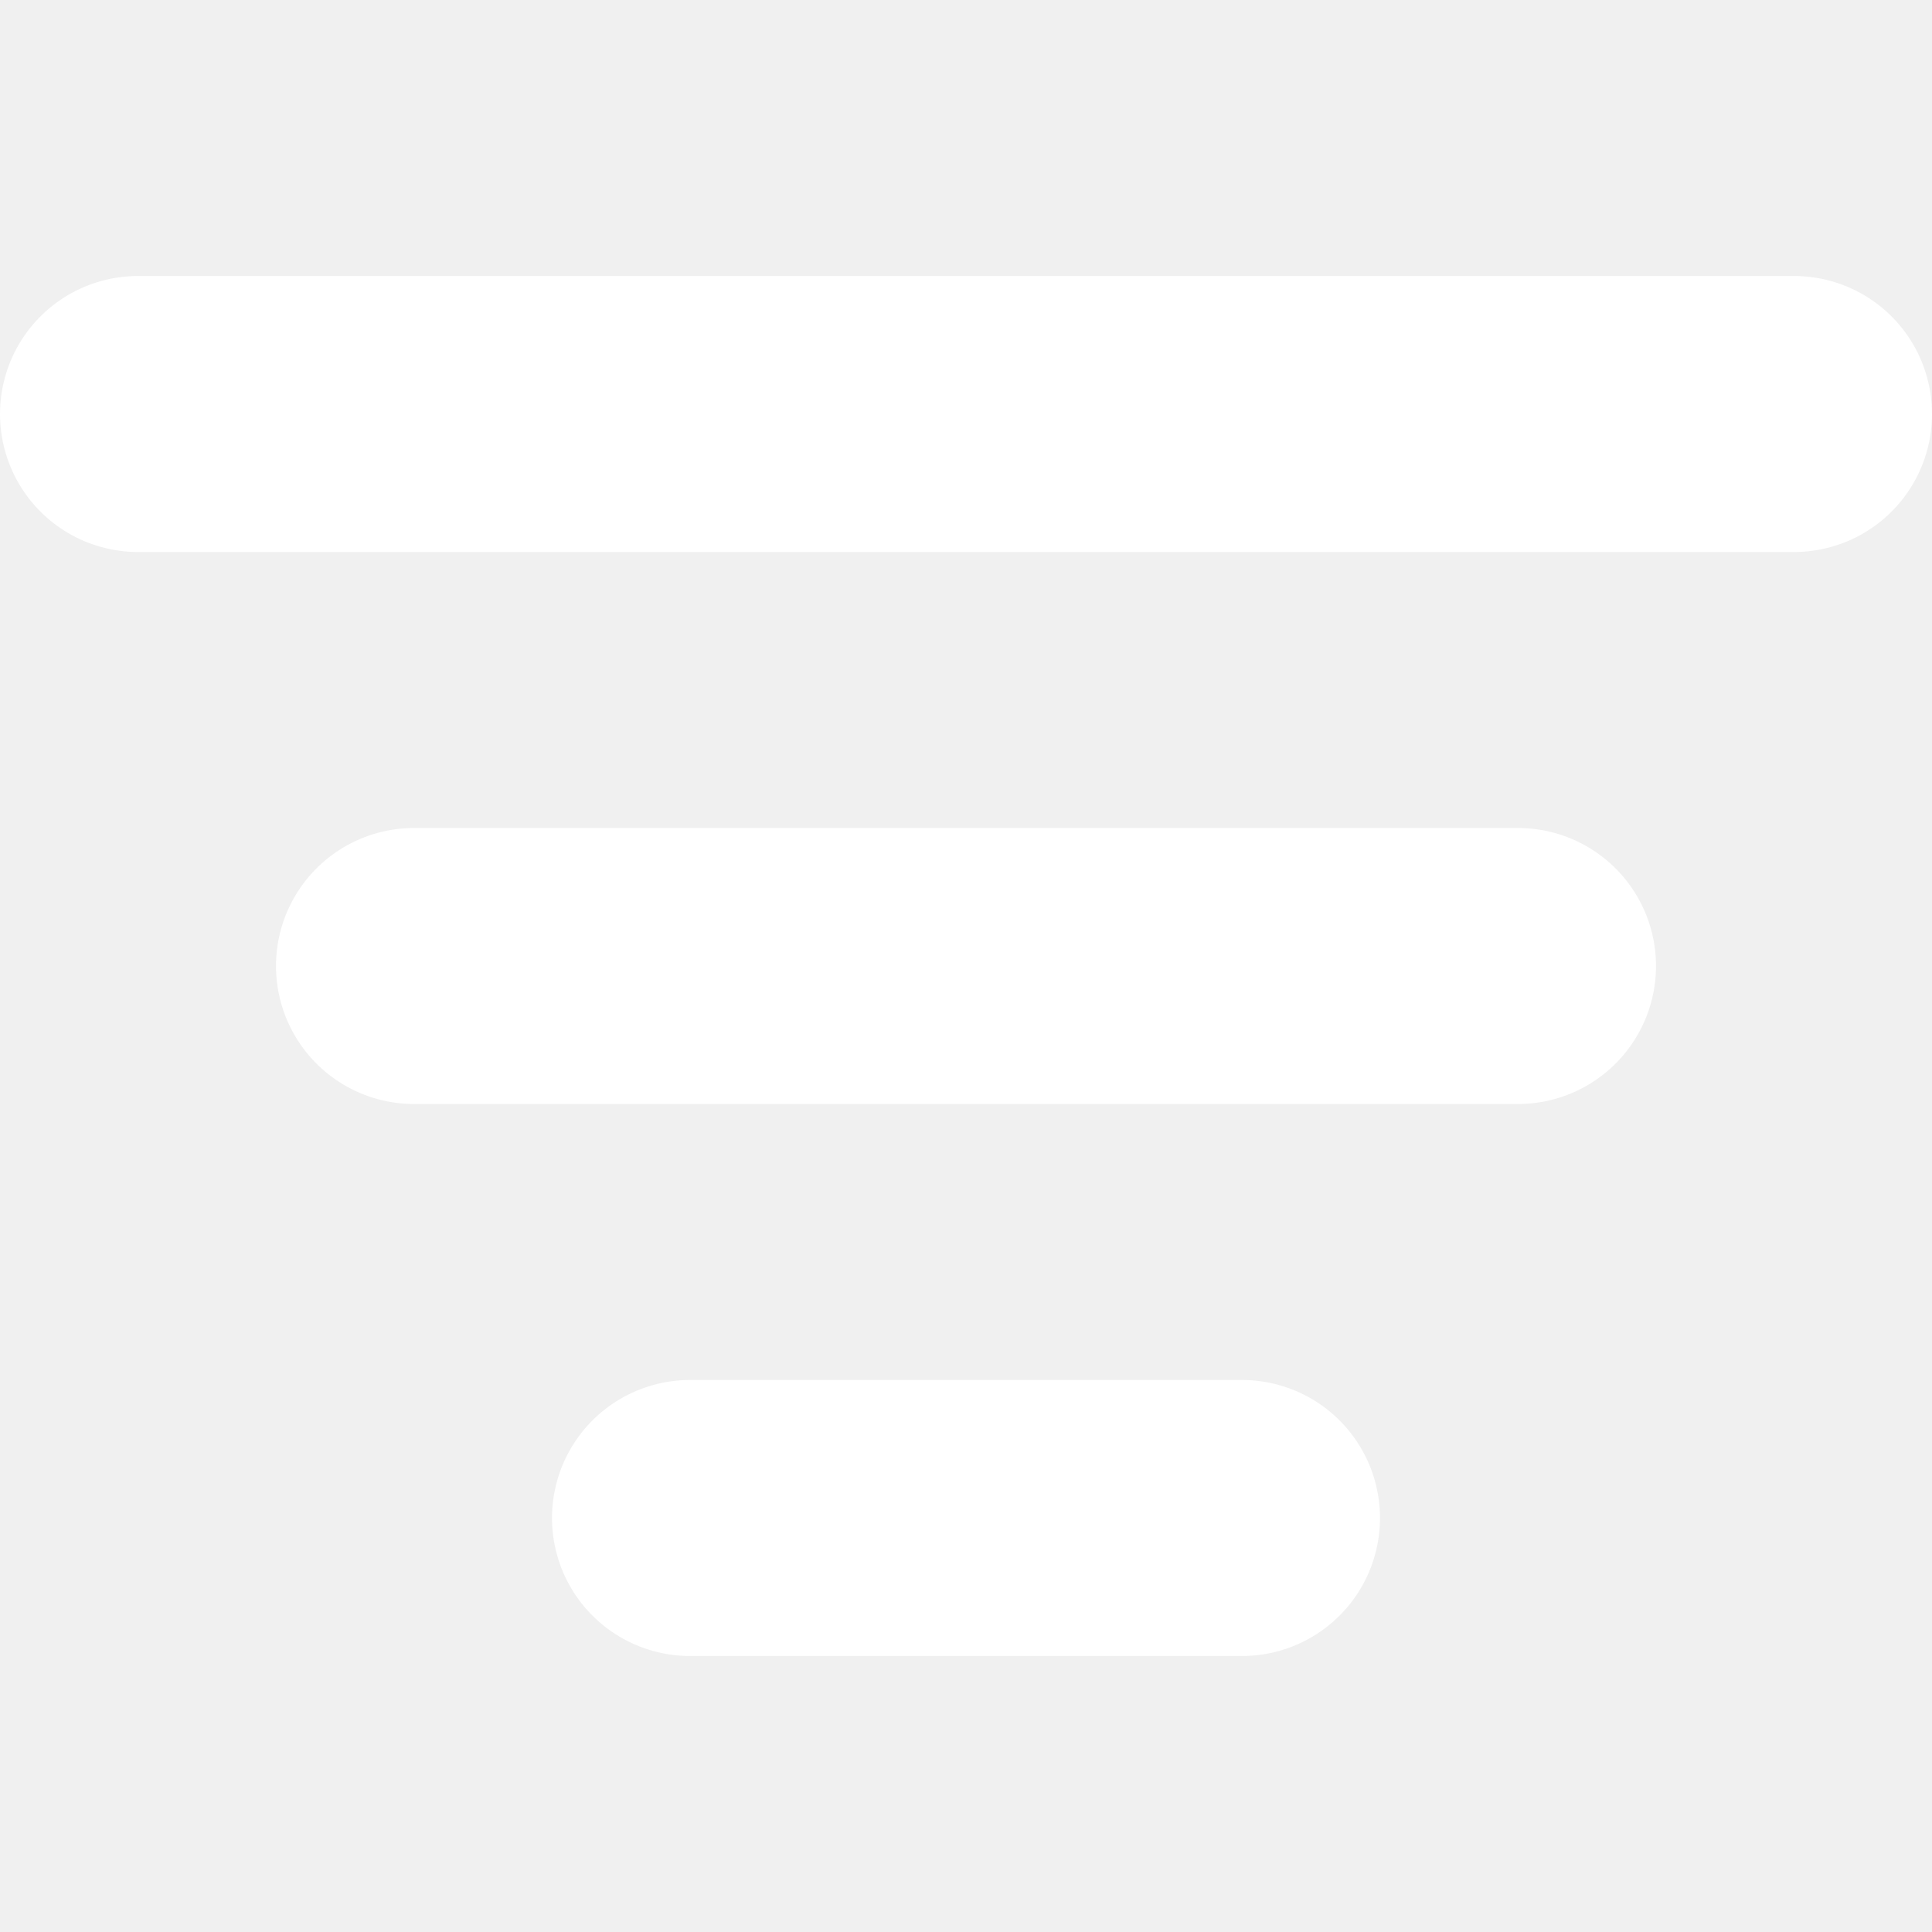
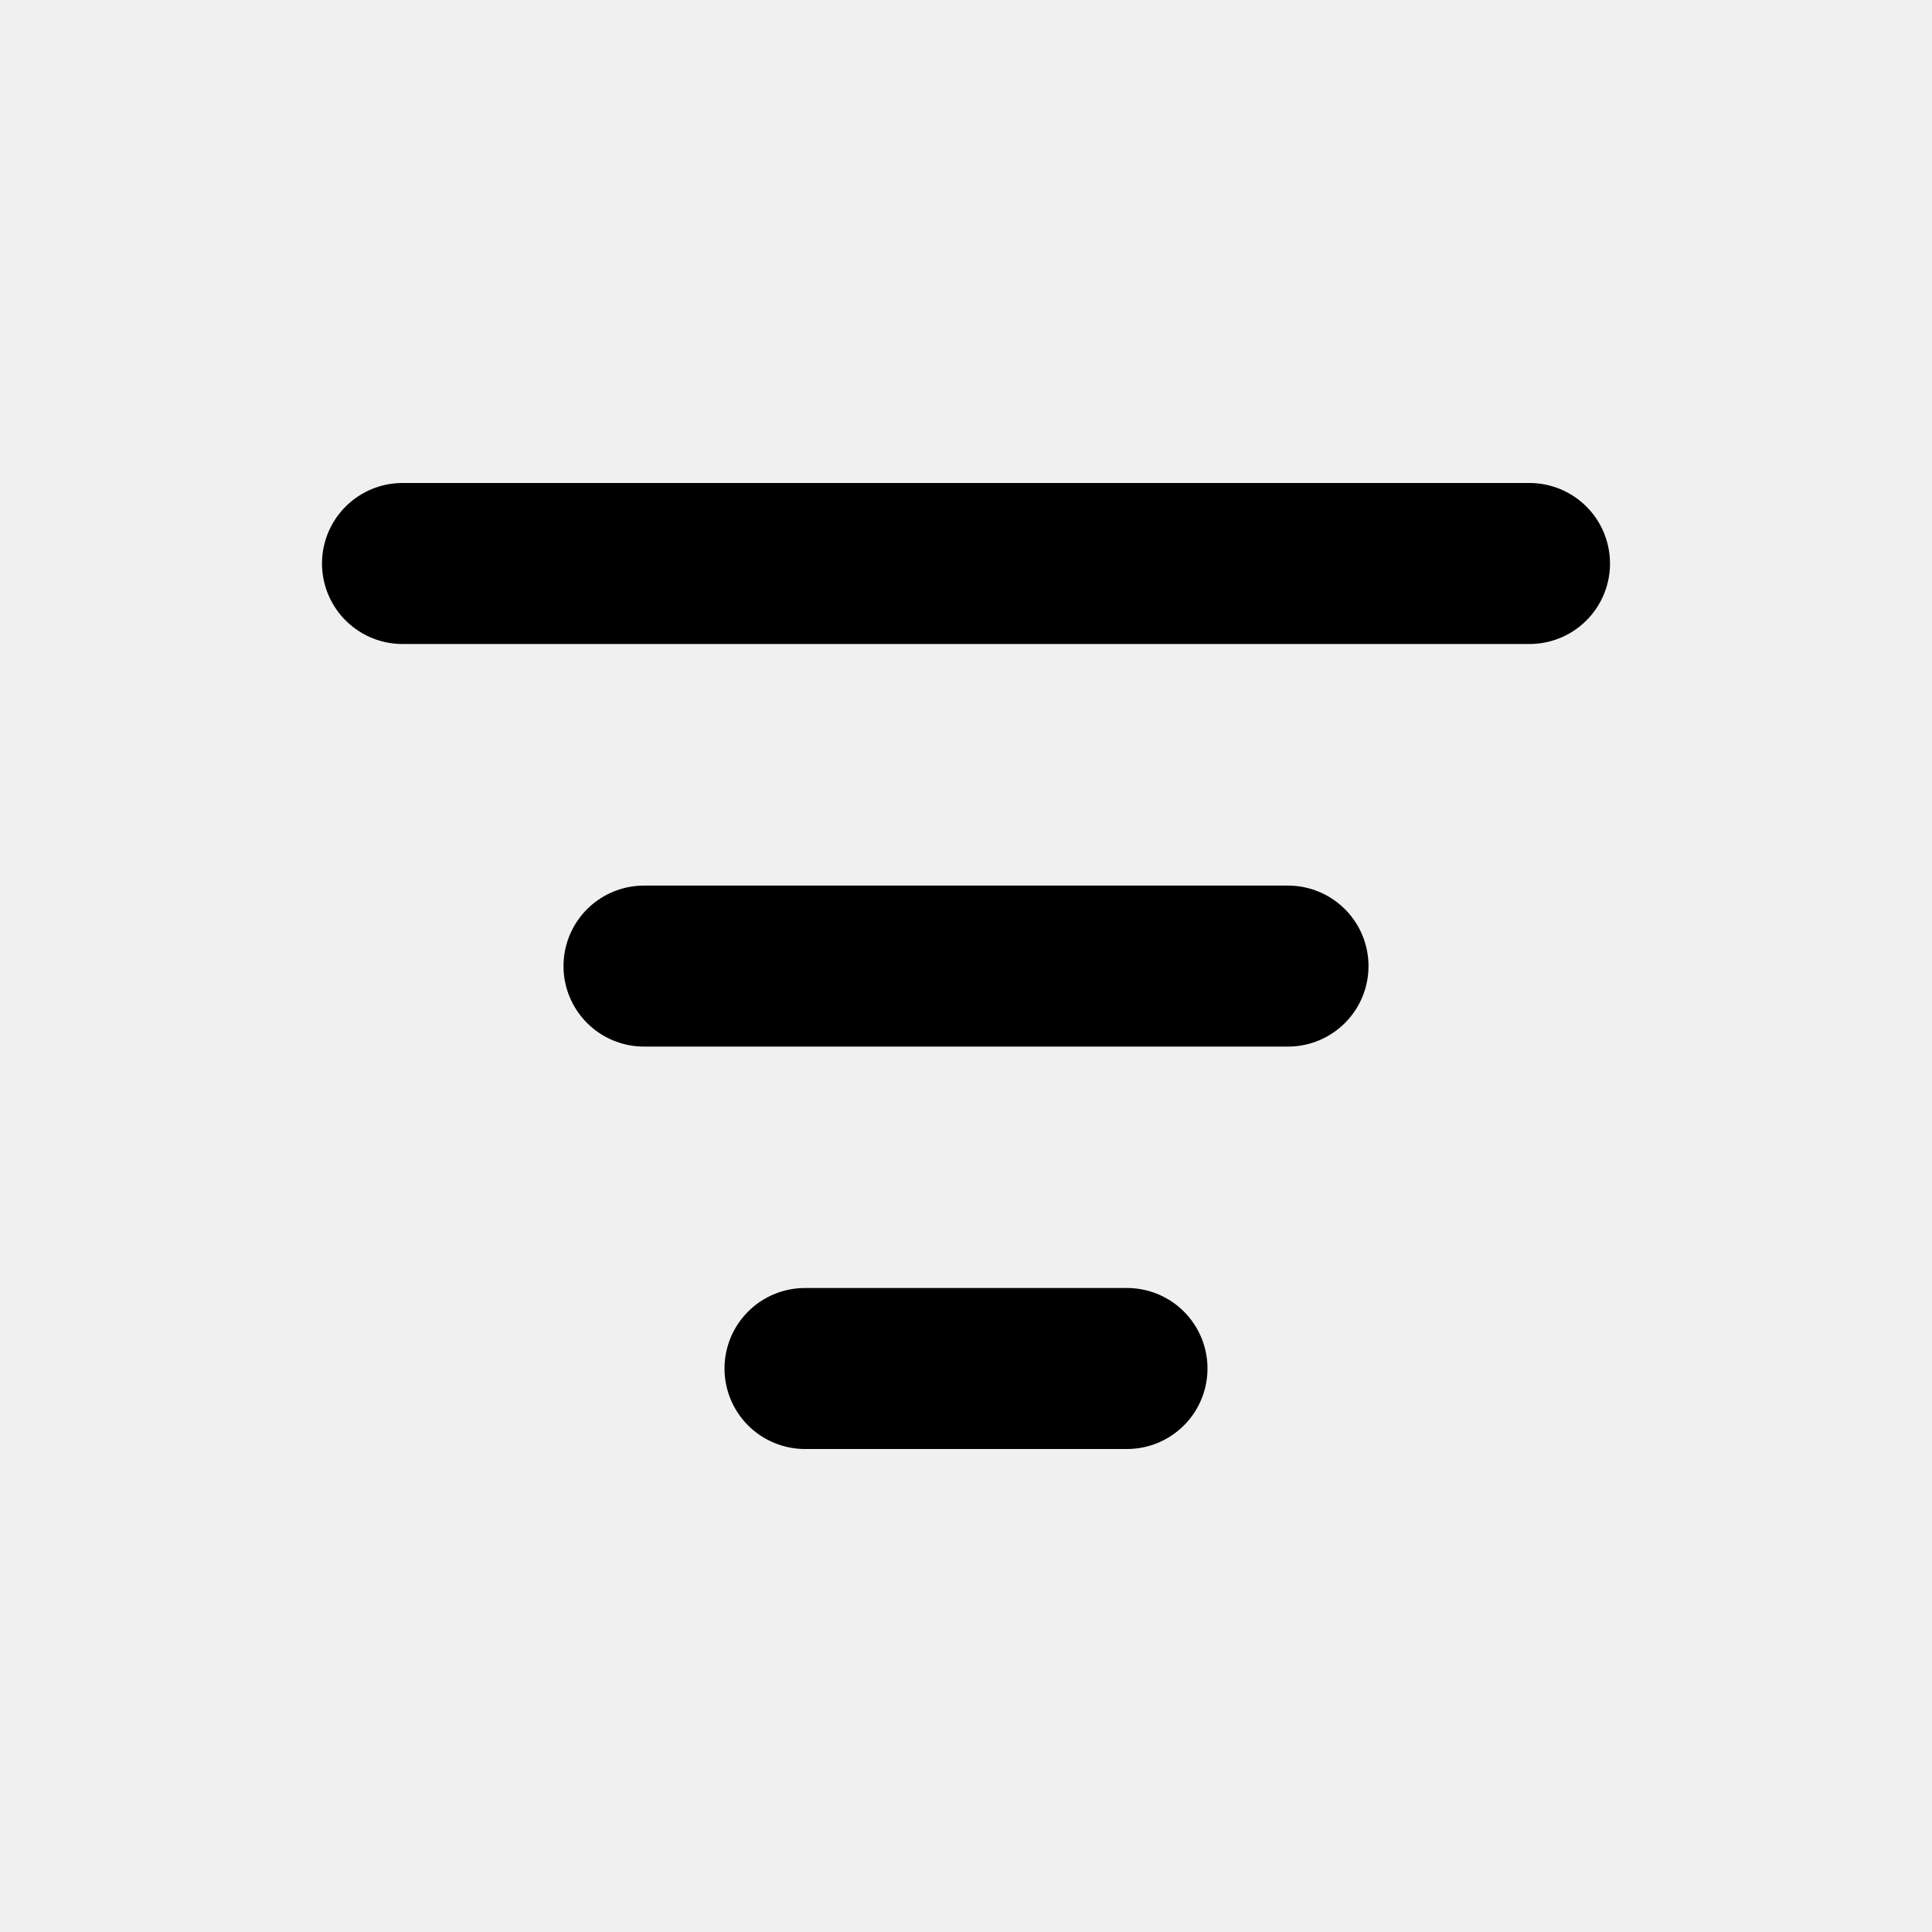
- <svg xmlns="http://www.w3.org/2000/svg" width="100" height="100" viewBox="0 0 14 10" fill="none">
-   <path d="M1 1L13 1" stroke="white" stroke-width="2" stroke-linecap="round" />
-   <path d="M3 5H11" stroke="white" stroke-width="2" stroke-linecap="round" />
-   <path d="M5 9H9" stroke="white" stroke-width="2" stroke-linecap="round" />
+ <svg xmlns="http://www.w3.org/2000/svg" id="Icons" viewBox="0 0 240 240">
+   <defs>
+     <style>.cls-1{fill:none;stroke:#000;stroke-linecap:round;stroke-miterlimit:10;stroke-width:20px;}</style>
+   </defs>
+   <line class="cls-1" x1="50" y1="70" x2="190" y2="70" />
+   <line class="cls-1" x1="80" y1="120.01" x2="160" y2="120.01" />
+   <line class="cls-1" x1="100" y1="170" x2="140" y2="170" />
</svg>
